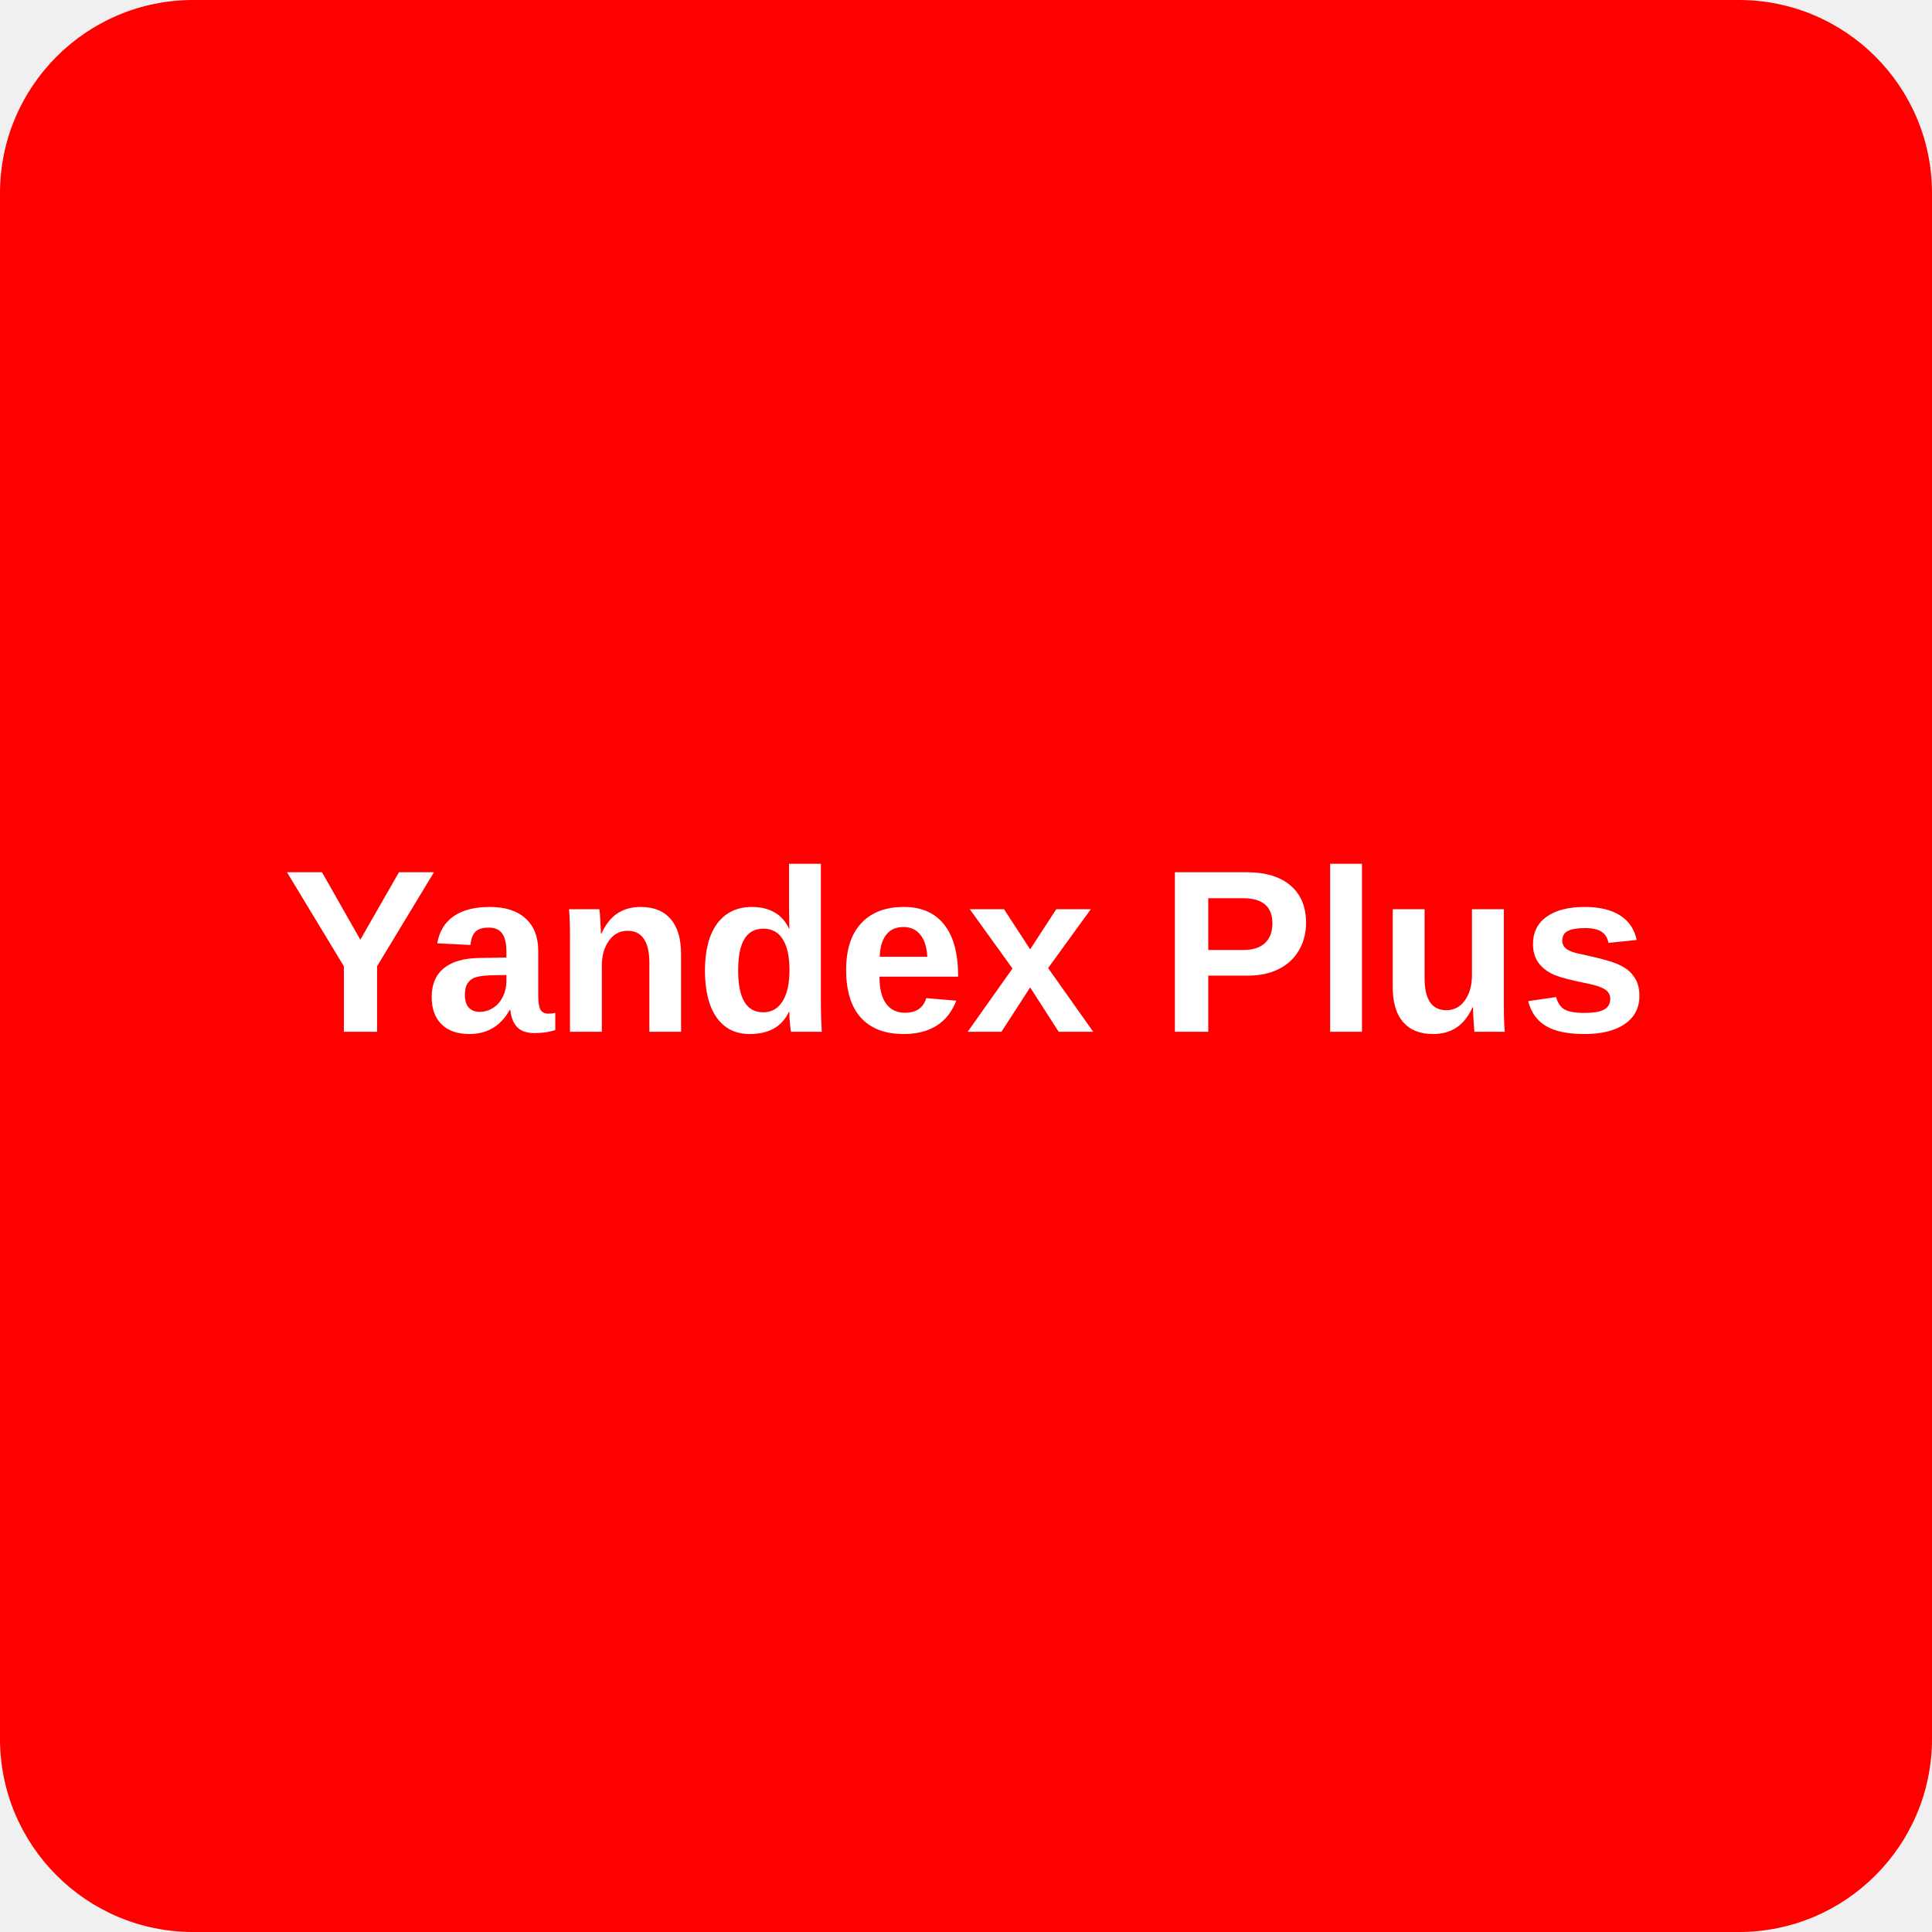
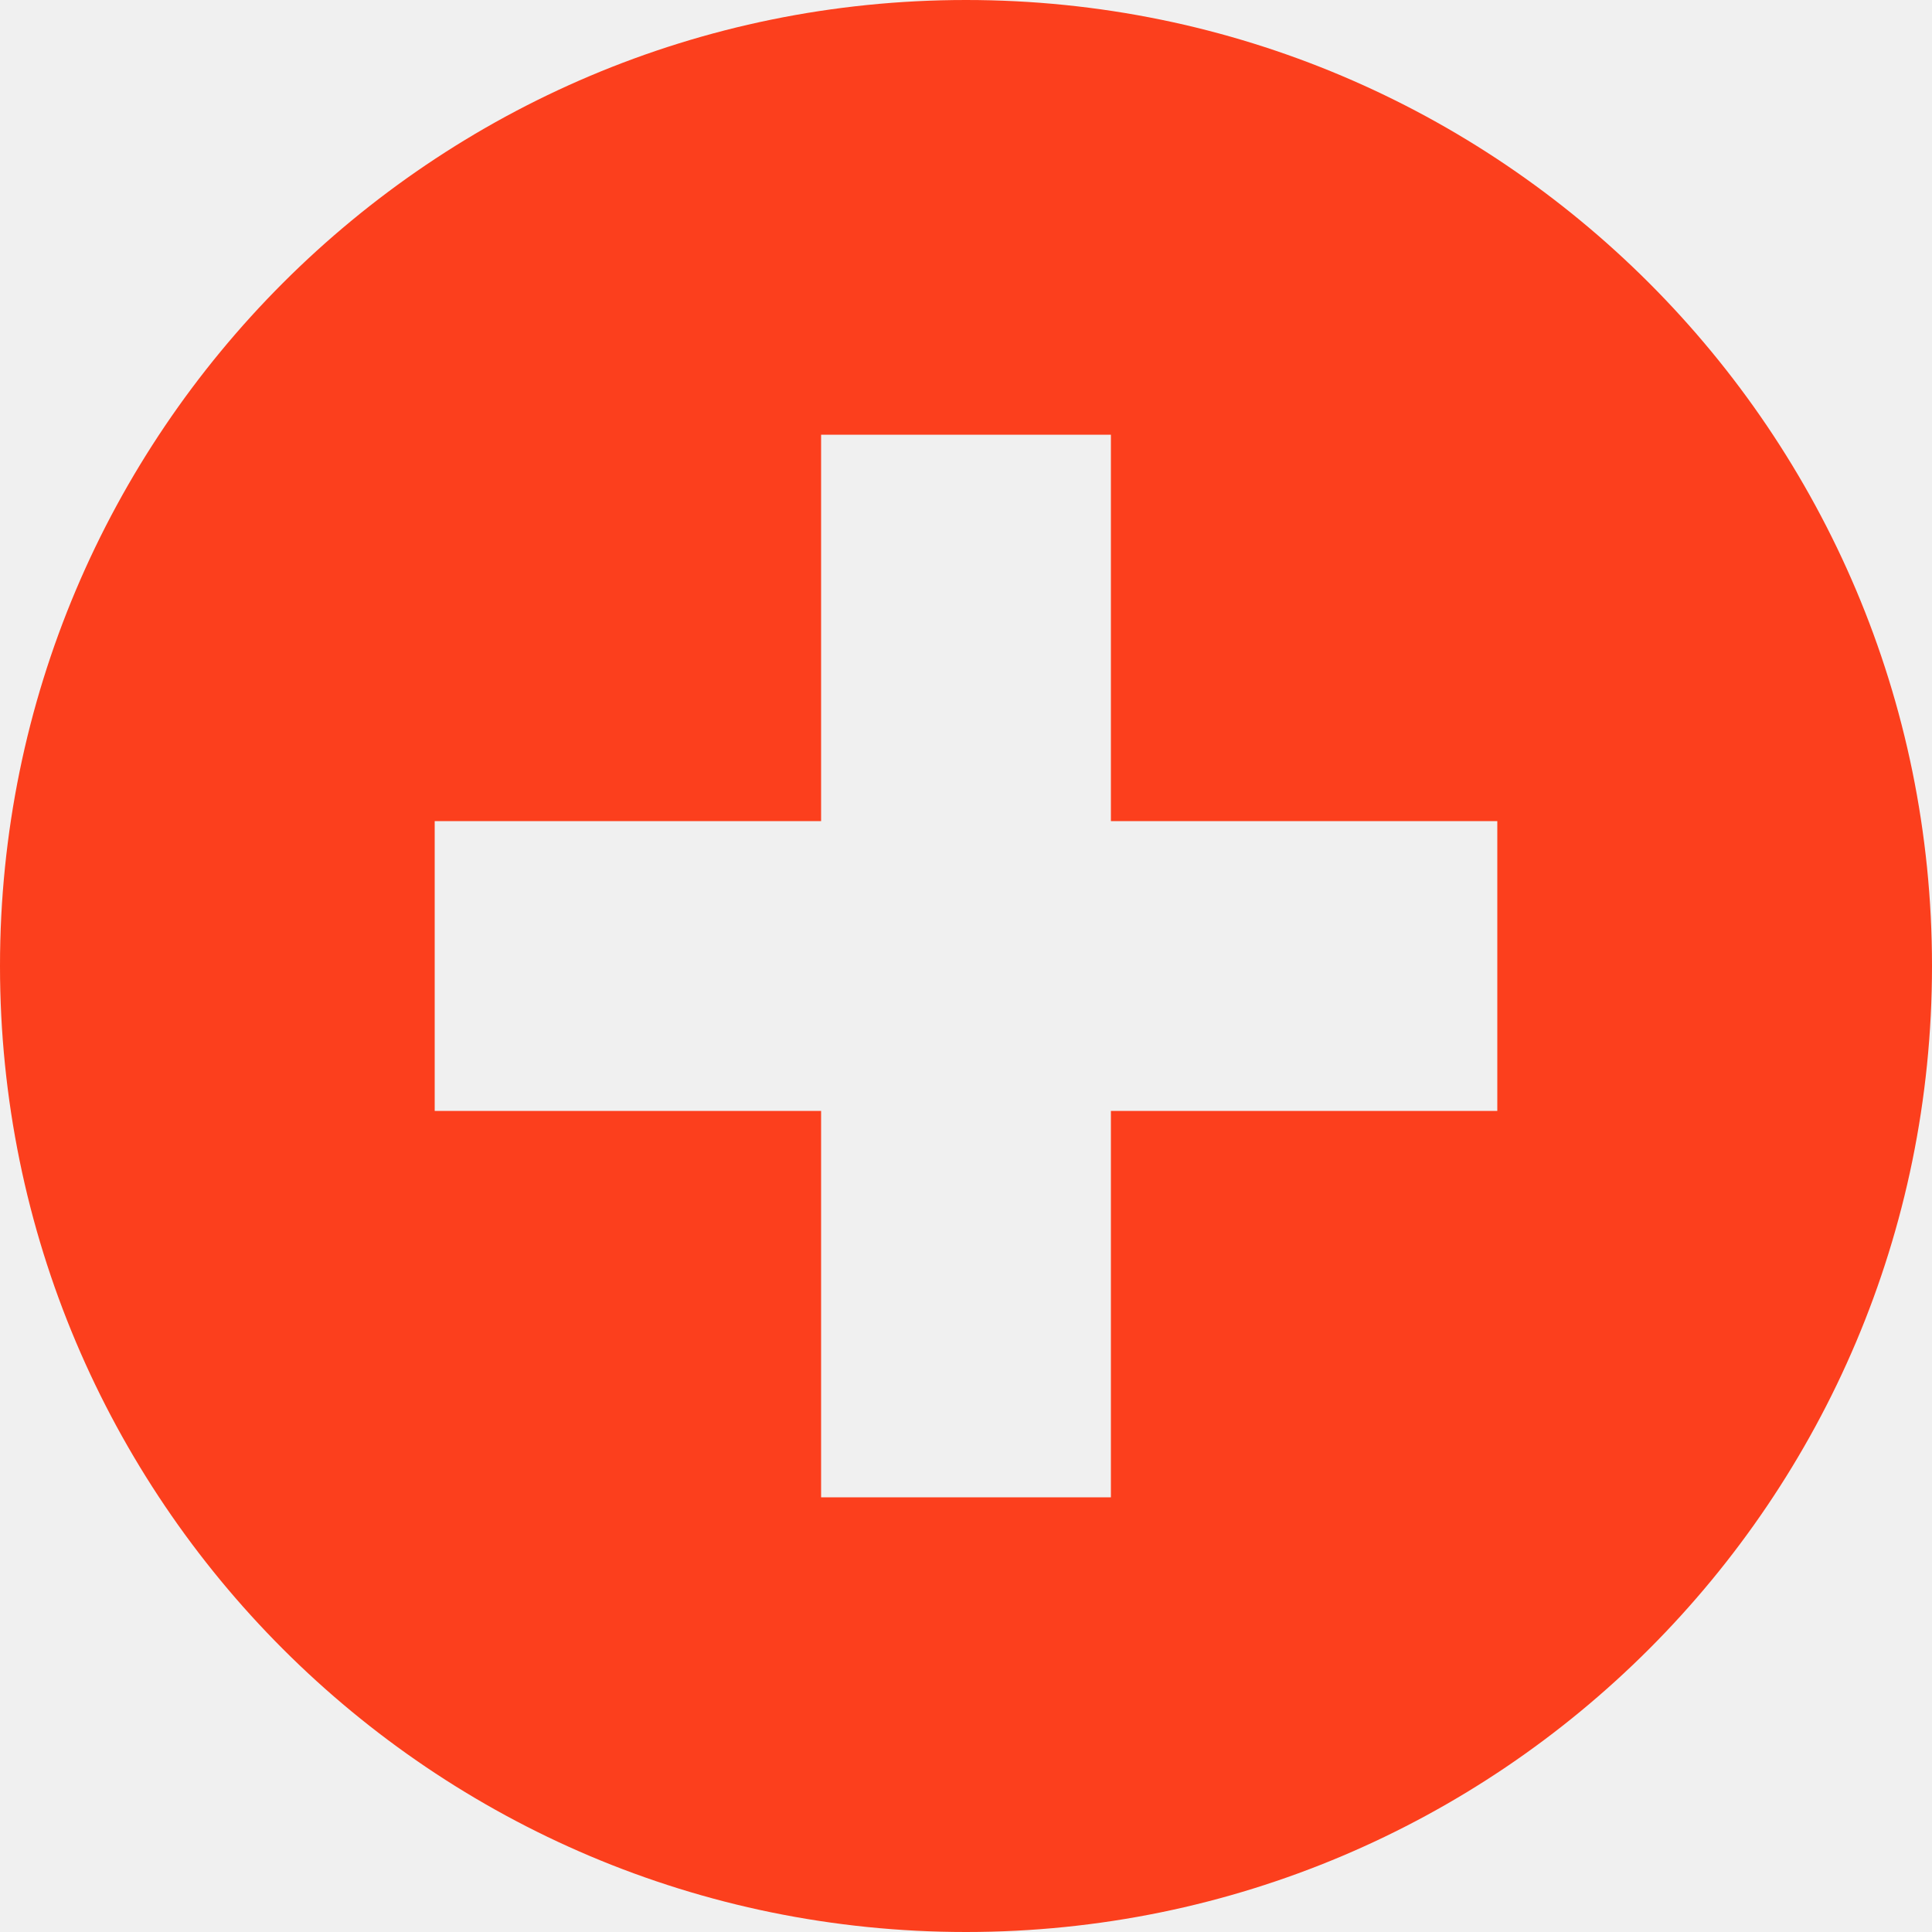
- <svg xmlns="http://www.w3.org/2000/svg" width="200" height="200" viewBox="0 0 200 200">
-   <rect width="100%" height="100%" fill="#ff0000" rx="20" />
-   <text x="50%" y="50%" dominant-baseline="middle" text-anchor="middle" font-family="Arial, sans-serif" font-weight="bold" font-size="24" fill="white">Yandex Plus</text>
+ <svg xmlns="http://www.w3.org/2000/svg" role="img" viewBox="0 0 24 24">
+   <path fill="#FC3F1D" d="M12 0C5.373 0 0 5.373 0 12s5.373 12 12 12 12-5.373 12-12S18.627 0 12 0zm-1.8 5.4h3.6v4.8h4.8v3.6h-4.8v4.8h-3.6v-4.8H5.4V10.2h4.8V5.4z" />
</svg>
